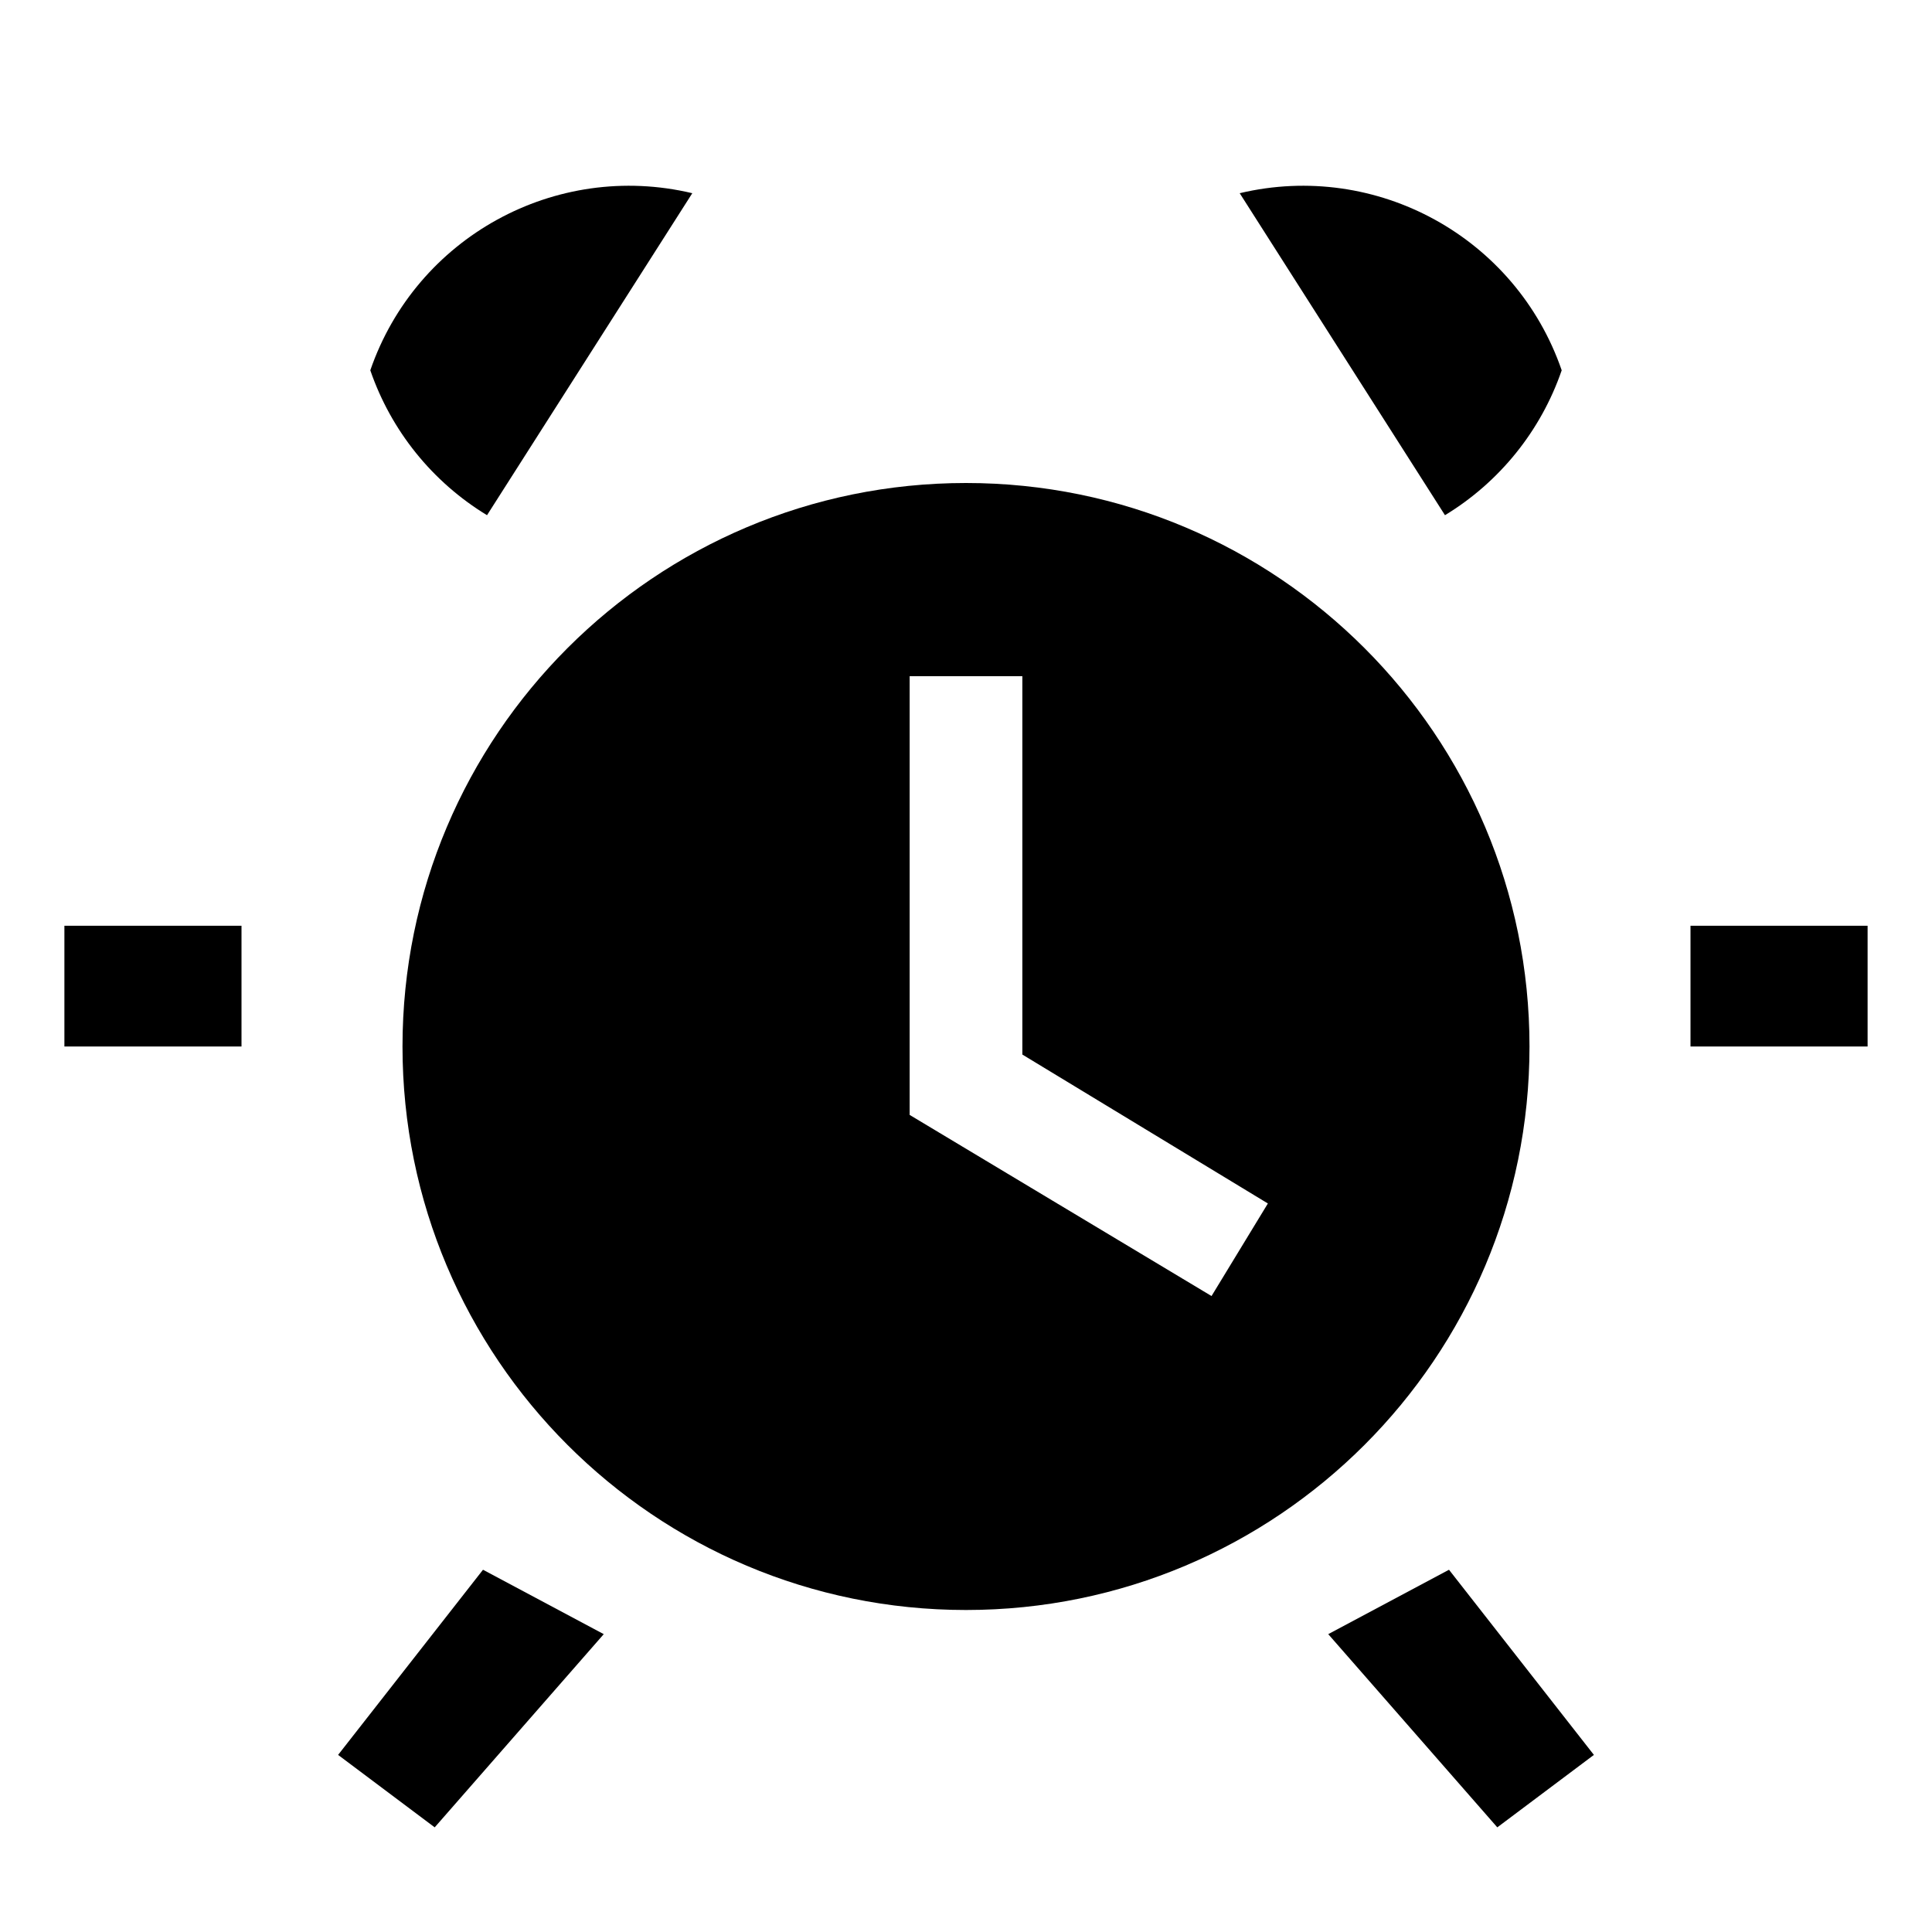
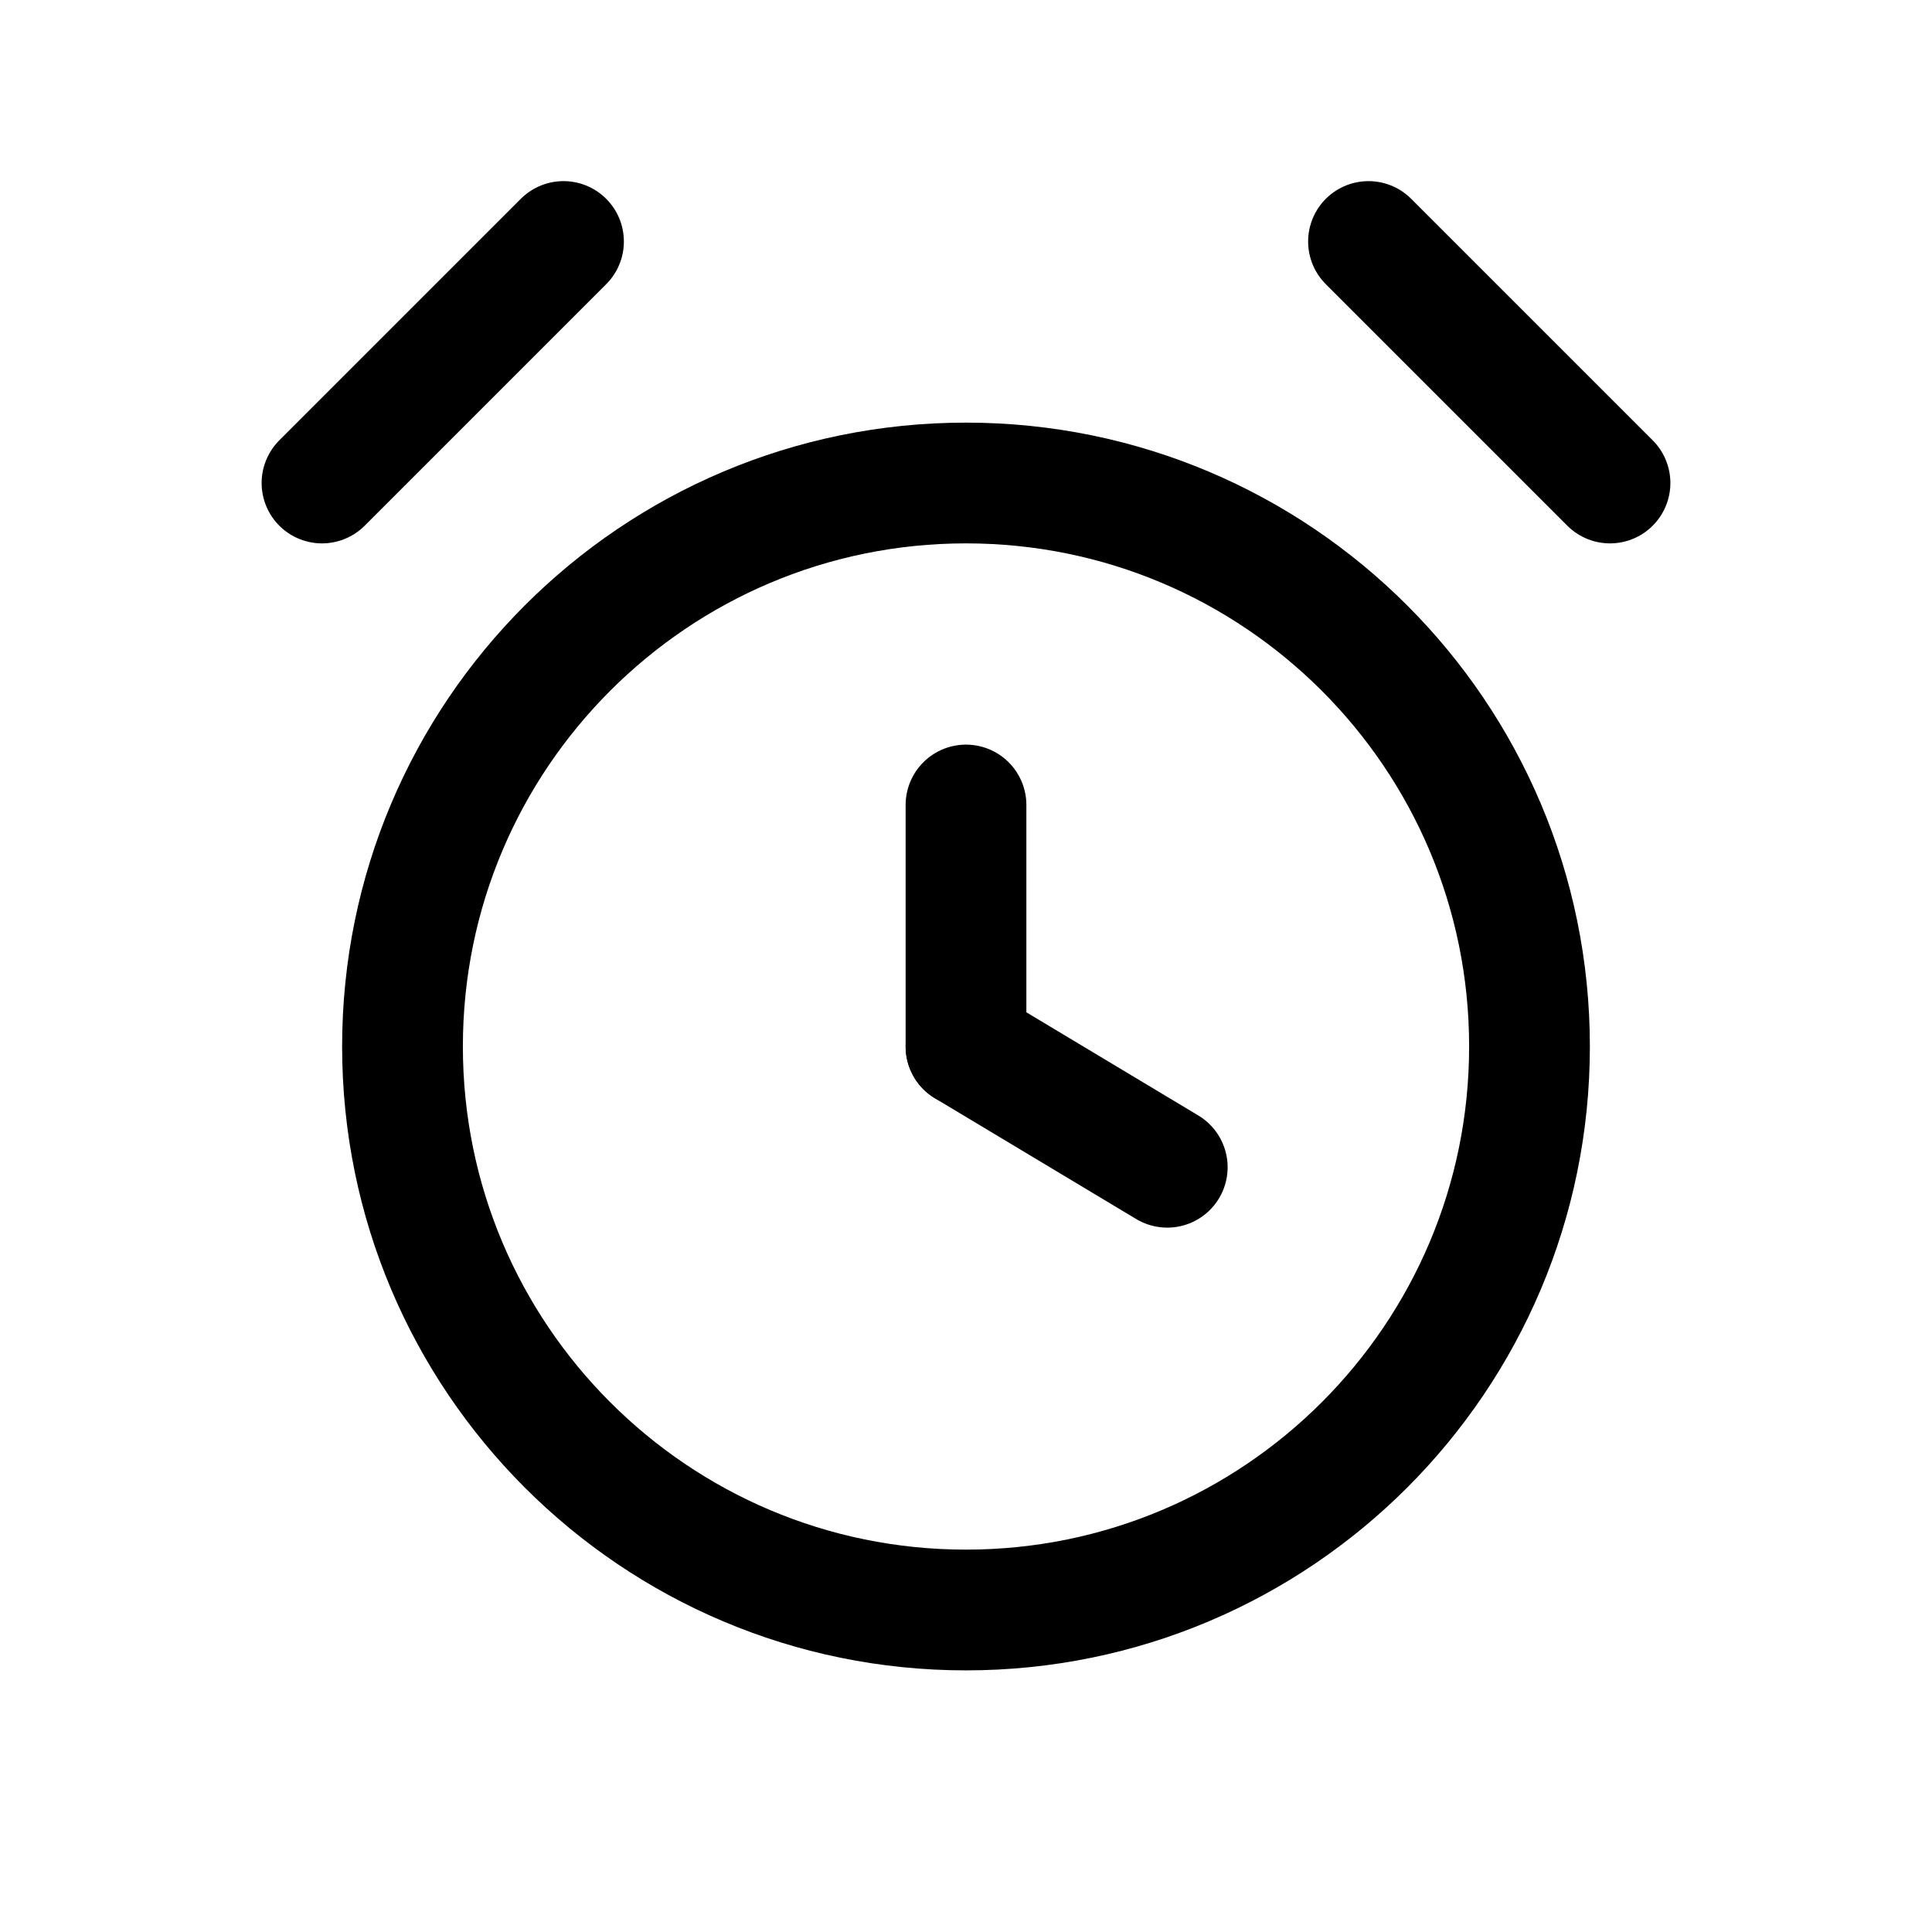
- <svg xmlns="http://www.w3.org/2000/svg" viewBox="0 0 24 24" fill="currentColor" aria-label="Wake Up">
-   <path fill-rule="evenodd" d="M12 6a7 7 0 1 0 0 14 7 7 0 0 0 0-14zm-.7 2.4h1.4v4.7l3.05 1.85-.7 1.15-3.75-2.25z" />
-   <path d="M4.6 4.6a3.4 3.4 0 0 1 4-2.2L6.05 6.4a3.4 3.4 0 0 1-1.45-1.8z" />
-   <path d="M19.4 4.6a3.4 3.4 0 0 0-4-2.2l2.55 4a3.4 3.4 0 0 0 1.45-1.8z" />
-   <path d="M6 19.5 4.2 21.8l1.2.9 2.1-2.4z" />
-   <path d="M18 19.5l1.8 2.3-1.2.9-2.1-2.4z" />
-   <path d="M.8 11.5h2.2v1.5H.8z" />
-   <path d="M21 11.5h2.2v1.5H21z" />
+ <svg xmlns="http://www.w3.org/2000/svg" viewBox="0 0 24 24" fill="none" stroke="currentColor" stroke-width="1.5" stroke-linecap="round" stroke-linejoin="round" aria-label="Wake up">
+   <circle cx="12" cy="13" r="7" />
+   <line x1="12" y1="10" x2="12" y2="13" />
+   <line x1="12" y1="13" x2="14.5" y2="14.5" />
+   <path d="M4 6l3-3" />
+   <path d="M20 6l-3-3" />
</svg>
